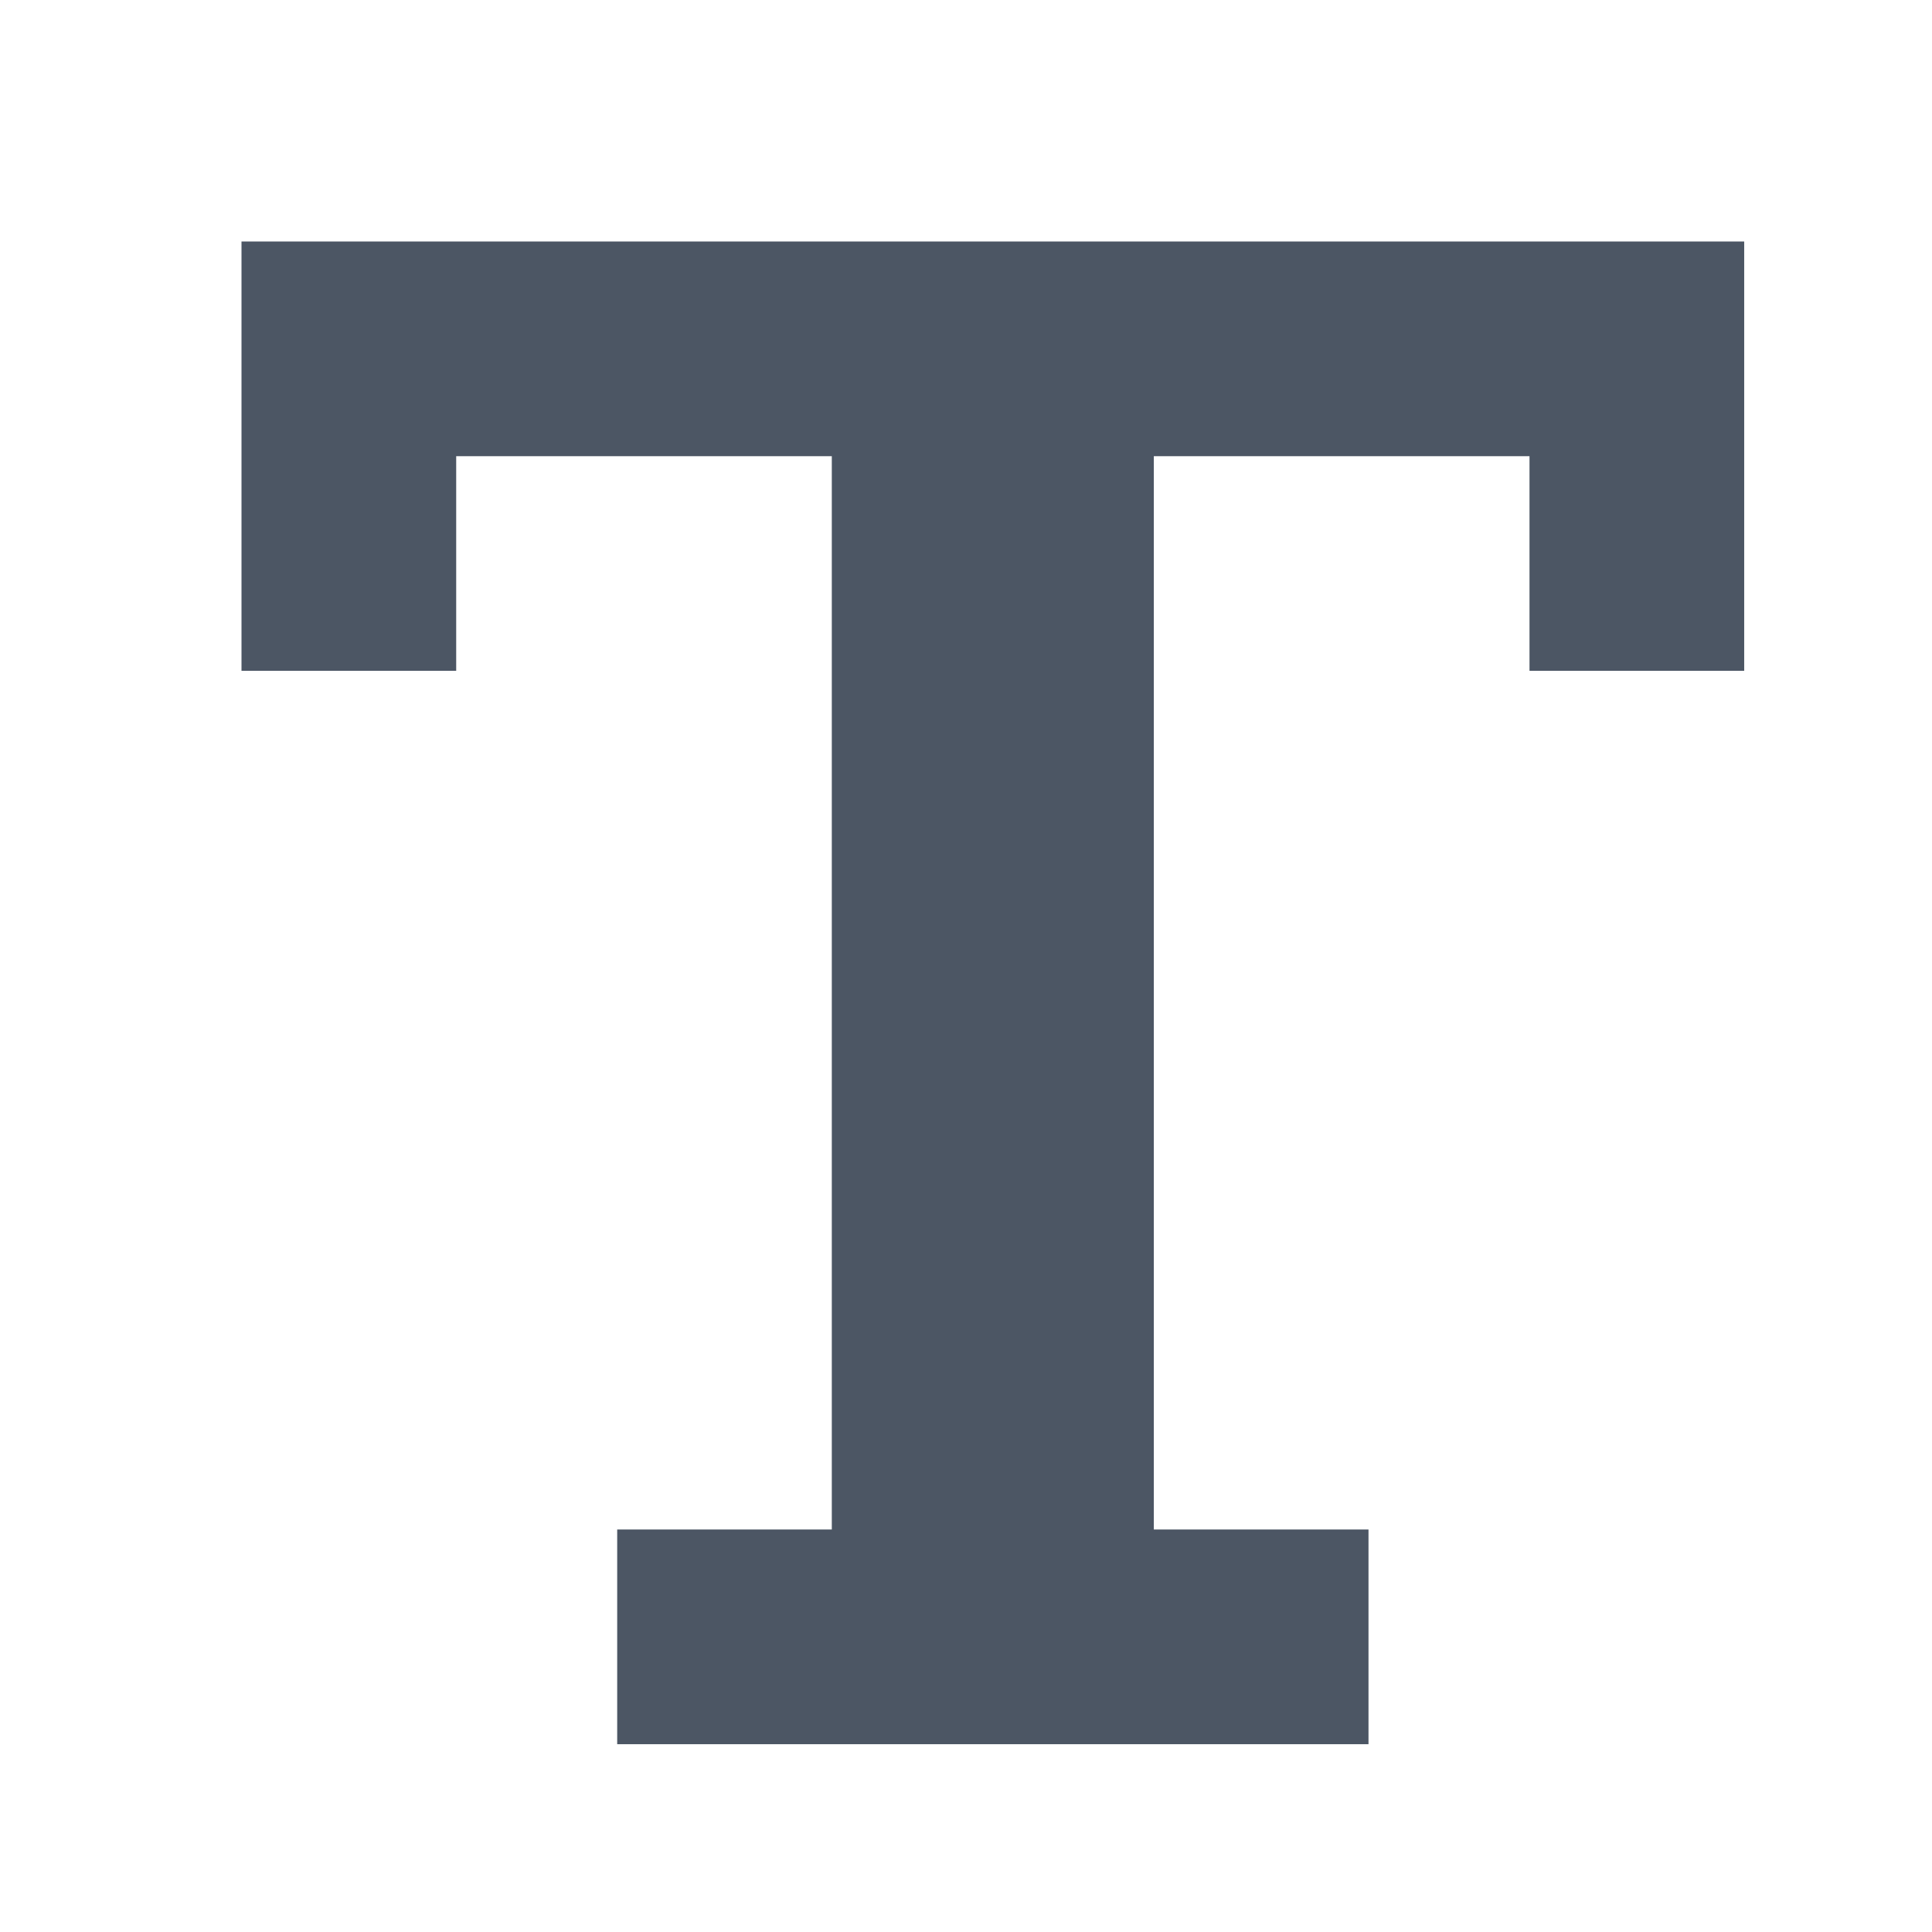
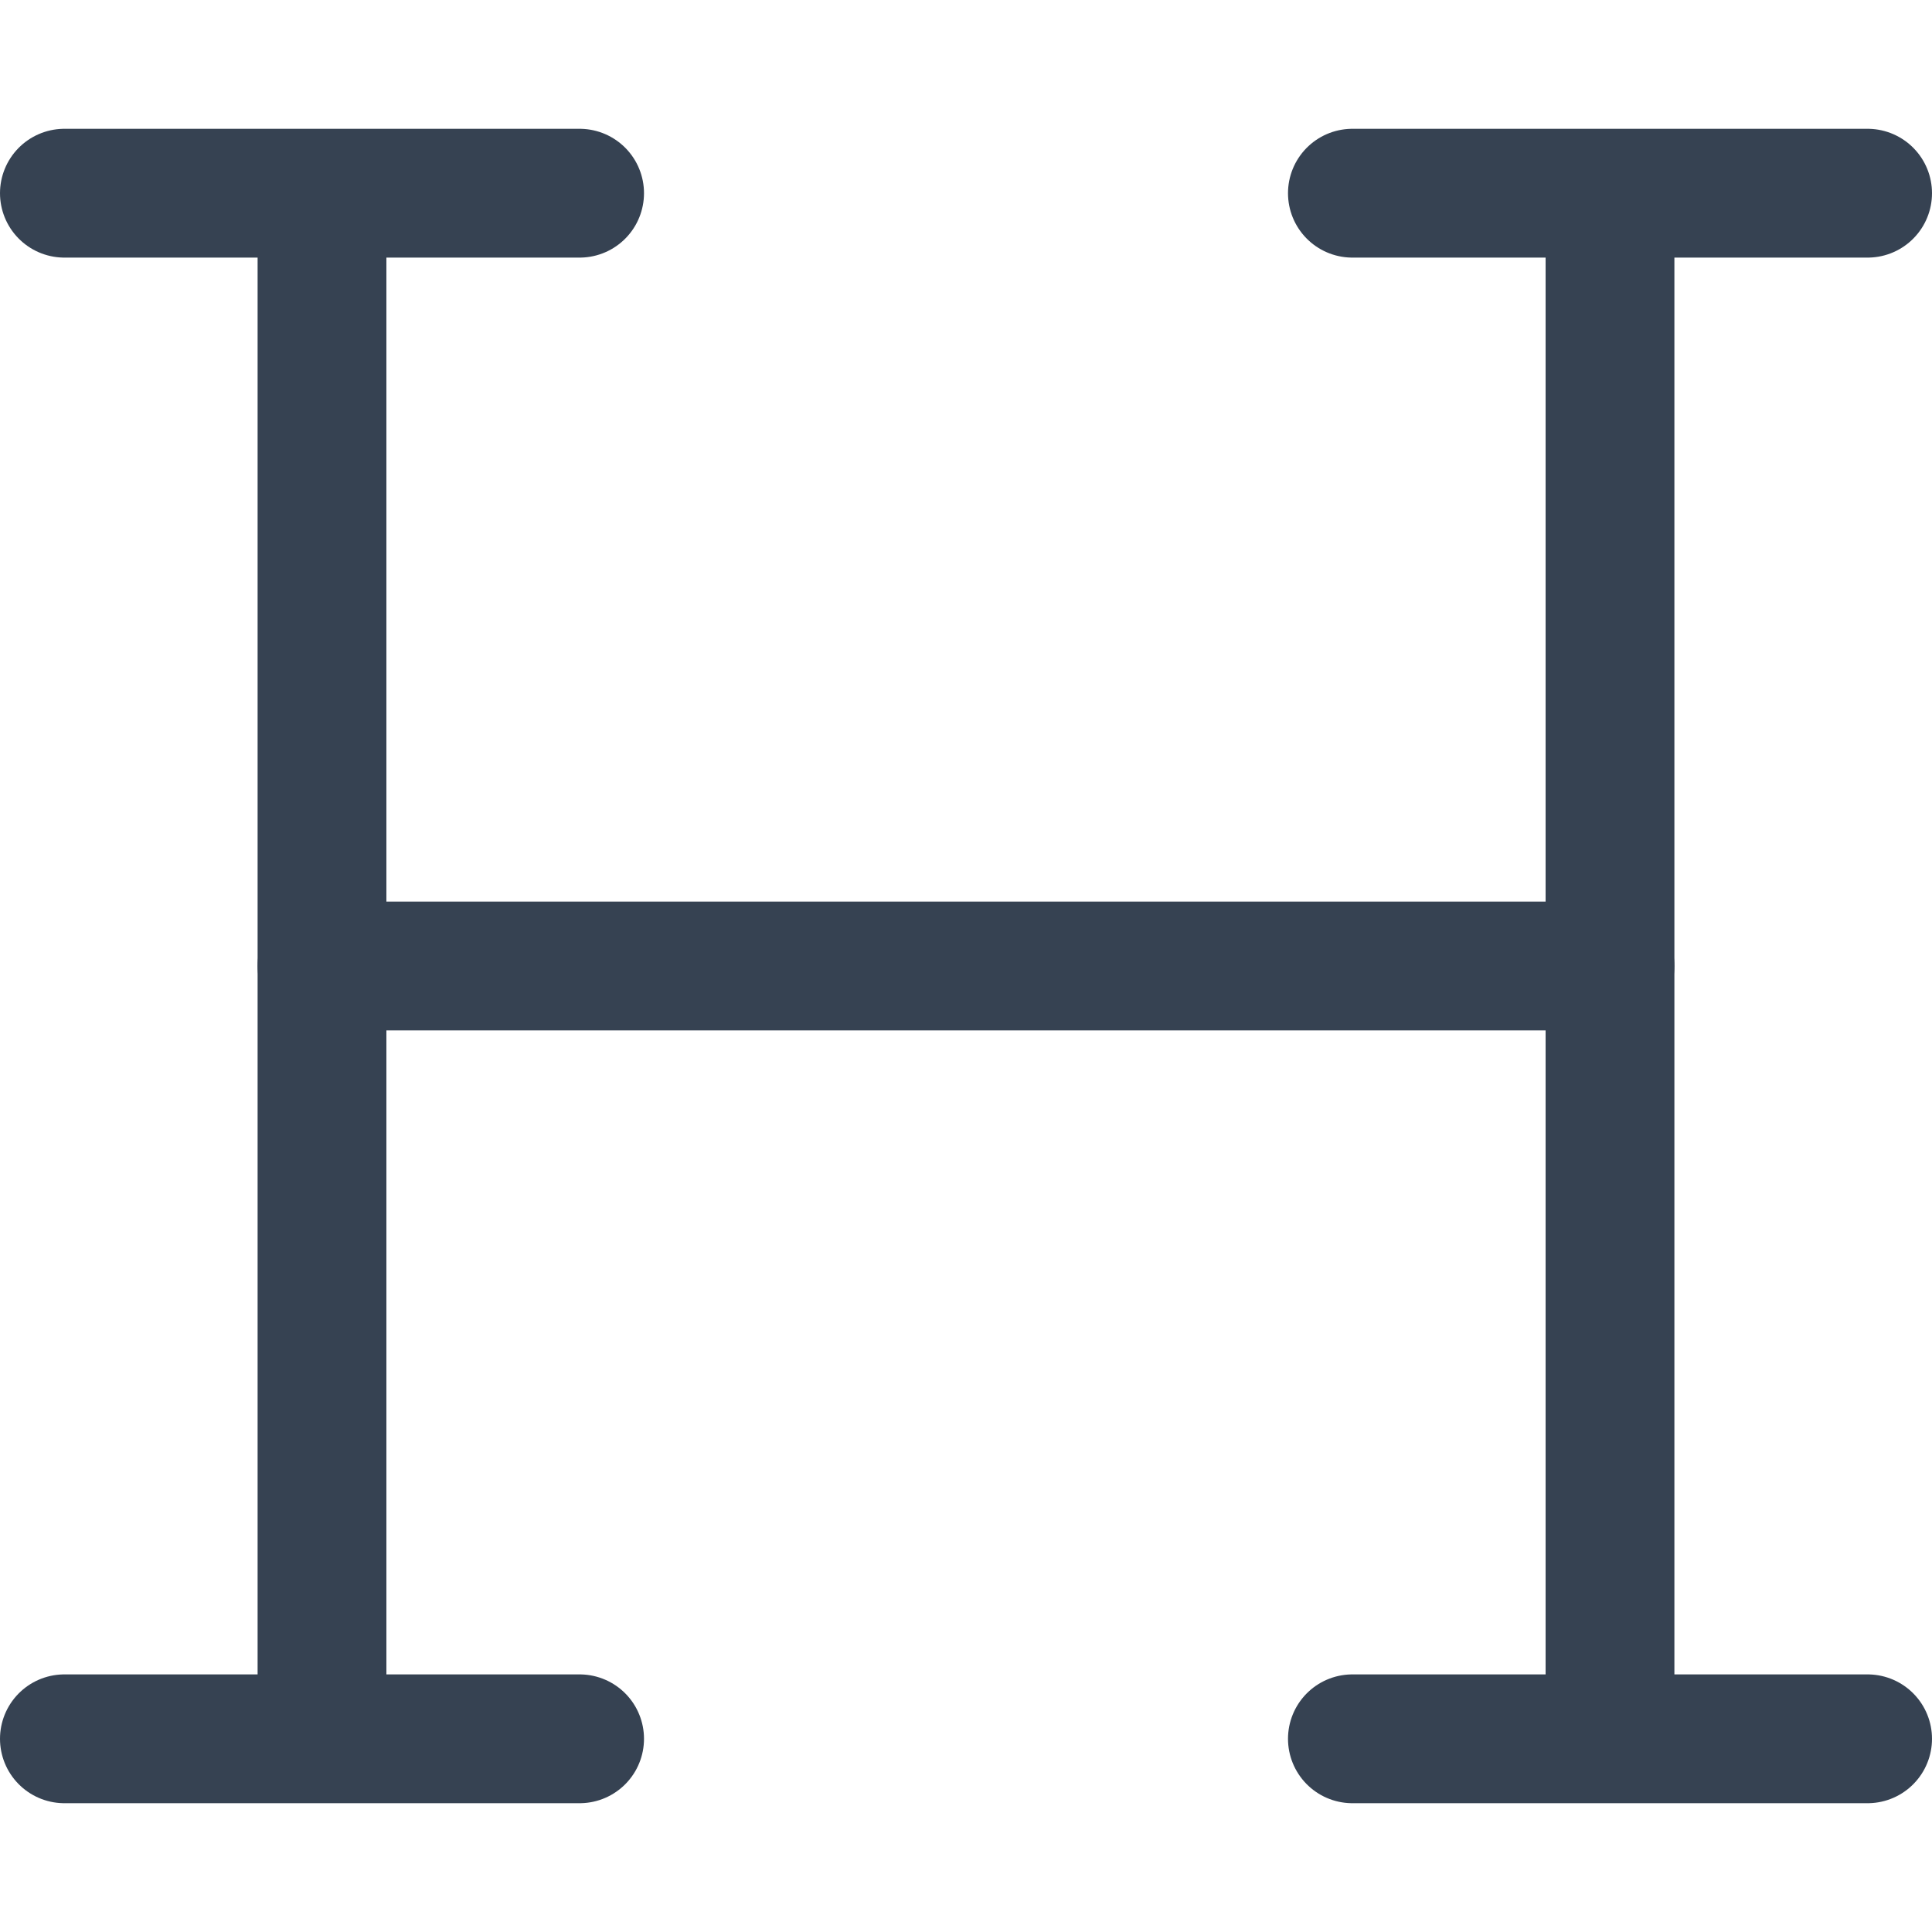
- <svg xmlns="http://www.w3.org/2000/svg" width="24" height="24" viewBox="0 0 24 24" fill="none">
-   <path d="M10.333 19V5.667H5.667V8.333H3V3H21.667V8.333H19V5.667H14.333V19H17V21.667H7.667V19H10.333Z" fill="#4C5664" />
+ <svg xmlns="http://www.w3.org/2000/svg" width="15" height="15" viewBox="0 0 15 15" fill="none">
+   <path d="M0.5 1.5H2.5M4.5 1.5H2.5M2.5 1.5V13.5M0.5 13.5H4.5" stroke="#364252" stroke-linecap="round" stroke-linejoin="round" />
+   <path d="M10.5 1.5H12.5M14.5 1.5H12.5M12.5 1.5V13.5M10.5 13.5H14.5" stroke="#364252" stroke-linecap="round" stroke-linejoin="round" />
+   <path d="M2.5 7.5H12.5" stroke="#364252" stroke-linecap="round" stroke-linejoin="round" />
</svg>
